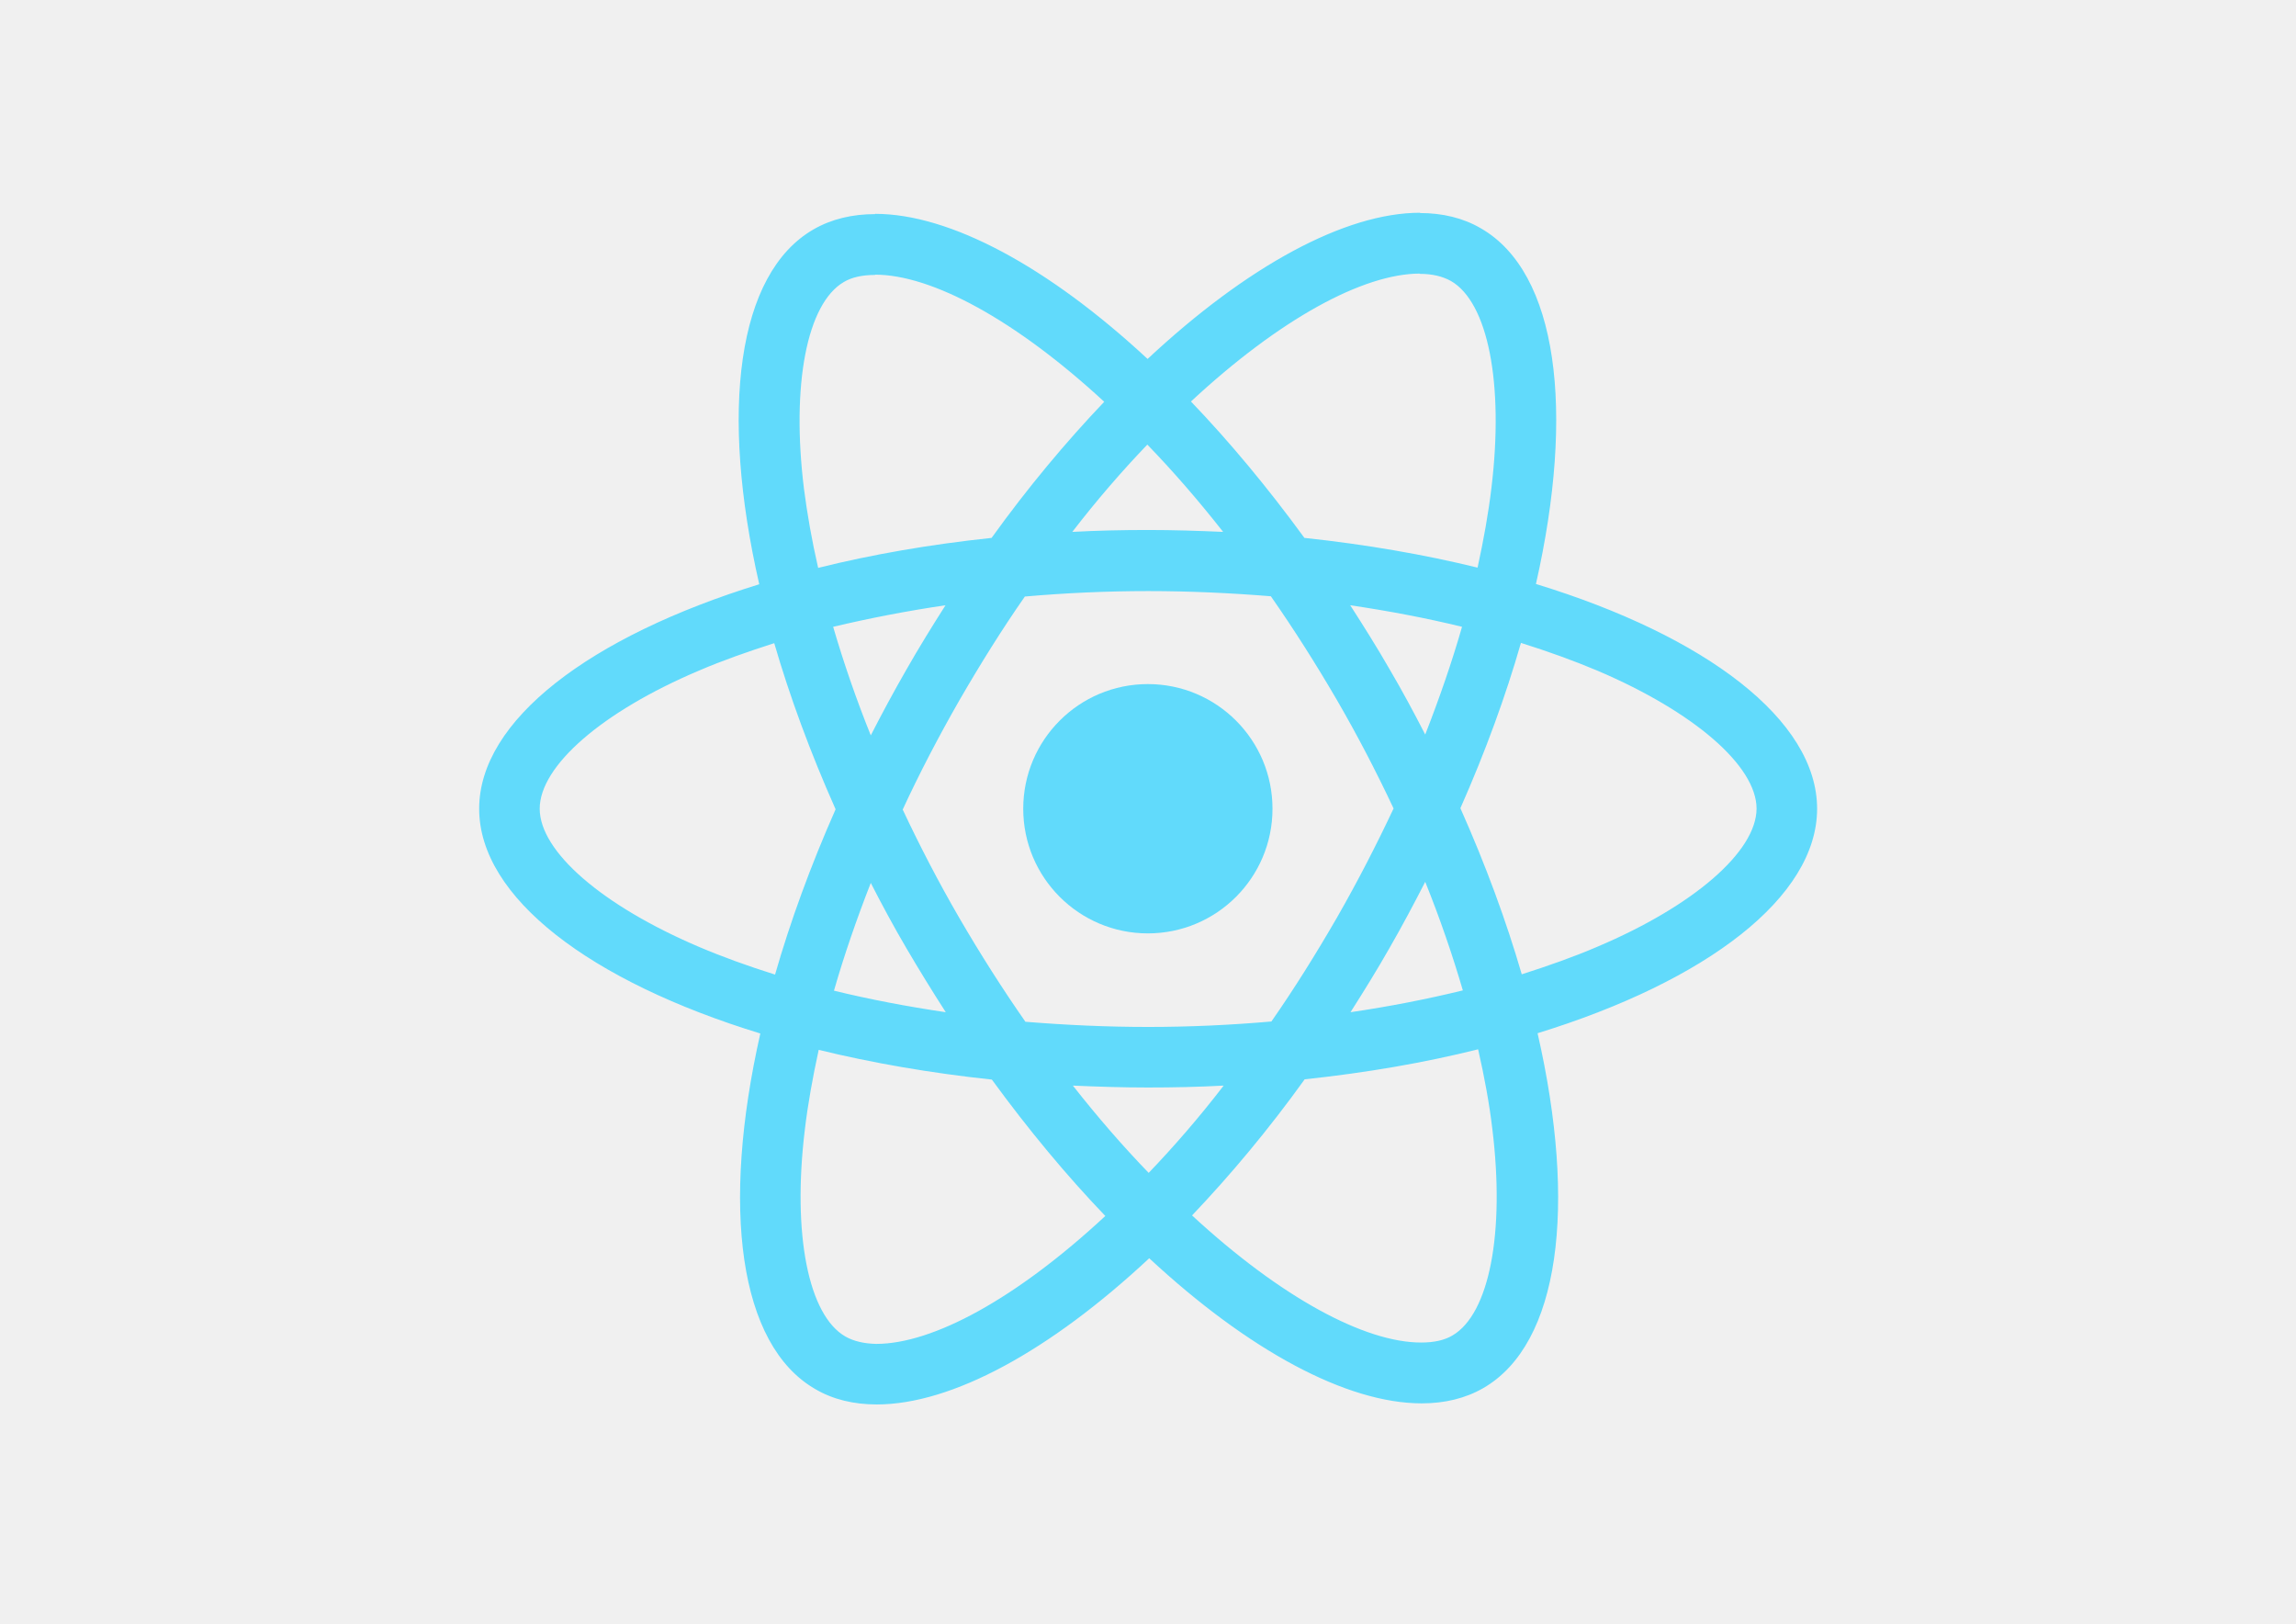
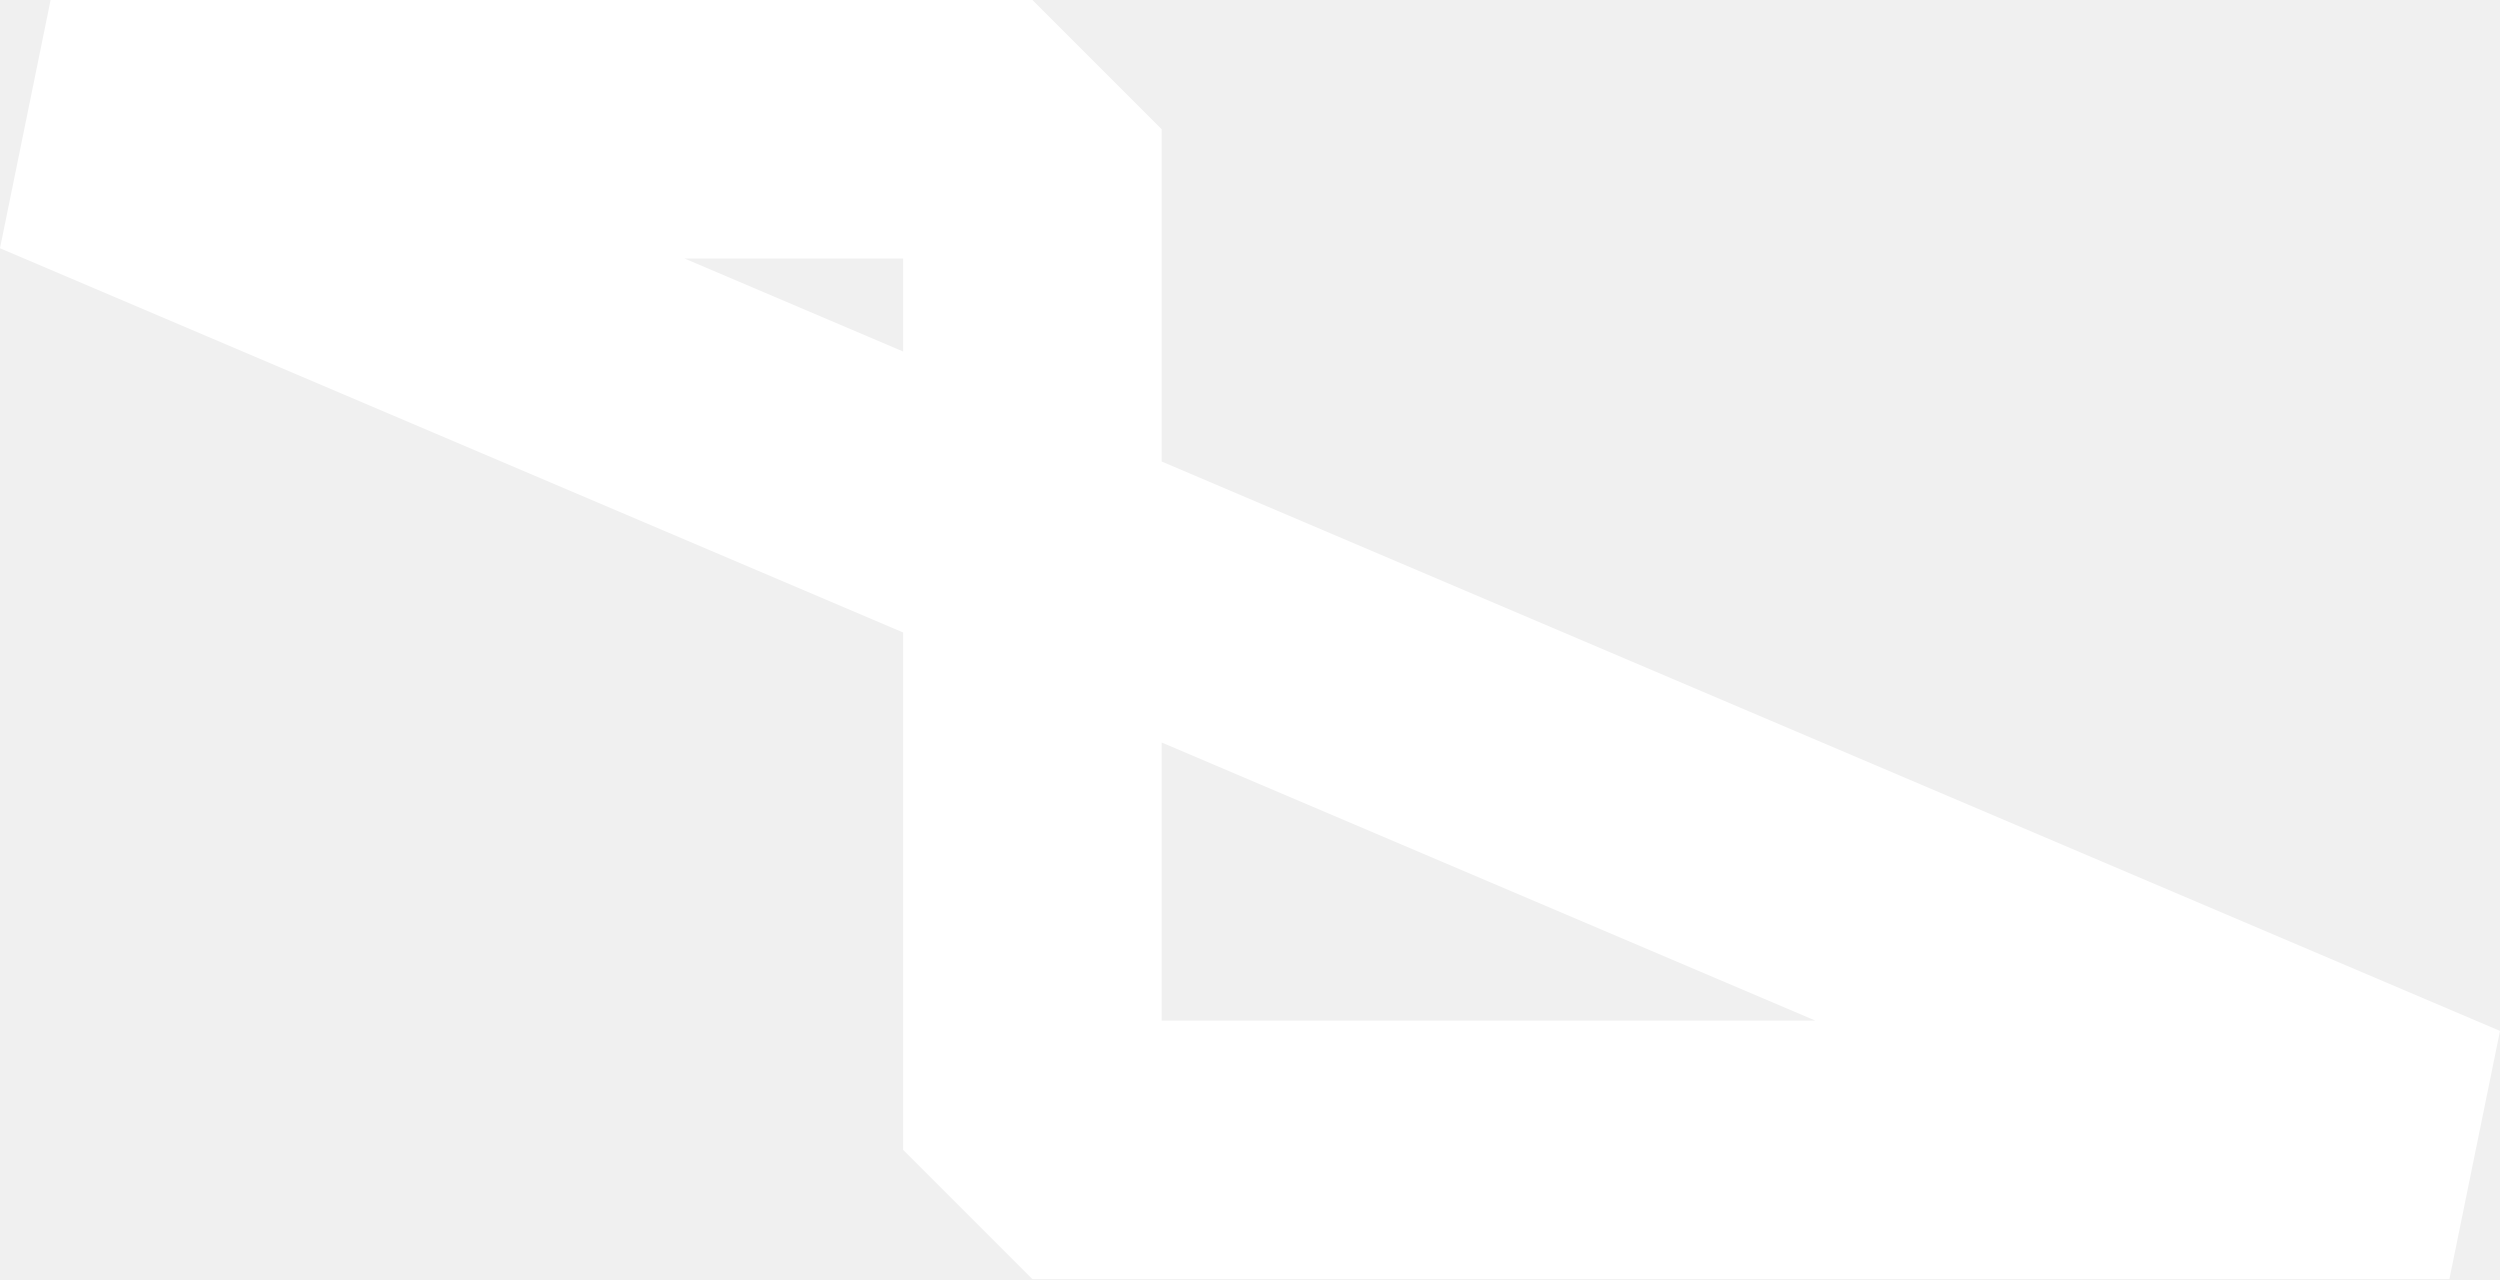
- <svg xmlns="http://www.w3.org/2000/svg" viewBox="0 0 841.9 595.3">
-   <g fill="#61DAFB">
-     <path d="M666.3 296.5c0-32.5-40.7-63.3-103.1-82.4 14.4-63.6 8-114.2-20.2-130.4-6.5-3.8-14.1-5.6-22.4-5.6v22.3c4.6 0 8.3.9 11.4 2.6 13.6 7.8 19.5 37.5 14.9 75.7-1.1 9.4-2.9 19.3-5.1 29.4-19.6-4.8-41-8.5-63.5-10.9-13.5-18.5-27.5-35.3-41.6-50 32.6-30.3 63.2-46.9 84-46.9V78c-27.5 0-63.5 19.6-99.9 53.6-36.4-33.8-72.4-53.2-99.9-53.2v22.3c20.7 0 51.4 16.5 84 46.6-14 14.7-28 31.4-41.3 49.9-22.6 2.4-44 6.1-63.6 11-2.3-10-4-19.7-5.2-29-4.7-38.2 1.1-67.9 14.6-75.8 3-1.8 6.9-2.6 11.5-2.6V78.5c-8.4 0-16 1.8-22.6 5.6-28.1 16.2-34.4 66.7-19.9 130.1-62.2 19.2-102.7 49.9-102.7 82.3 0 32.5 40.7 63.3 103.1 82.4-14.4 63.6-8 114.2 20.2 130.4 6.5 3.8 14.1 5.6 22.5 5.6 27.5 0 63.5-19.6 99.9-53.6 36.4 33.8 72.4 53.2 99.9 53.2 8.4 0 16-1.8 22.6-5.6 28.1-16.2 34.4-66.7 19.9-130.1 62-19.1 102.5-49.9 102.5-82.3zm-130.2-66.7c-3.7 12.9-8.3 26.2-13.5 39.5-4.1-8-8.4-16-13.1-24-4.6-8-9.5-15.8-14.4-23.4 14.2 2.1 27.9 4.7 41 7.9zm-45.8 106.5c-7.8 13.5-15.8 26.3-24.1 38.2-14.9 1.3-30 2-45.2 2-15.1 0-30.2-.7-45-1.9-8.3-11.9-16.4-24.6-24.2-38-7.6-13.1-14.5-26.4-20.8-39.8 6.2-13.4 13.2-26.8 20.7-39.9 7.8-13.5 15.8-26.3 24.1-38.2 14.9-1.3 30-2 45.2-2 15.1 0 30.2.7 45 1.9 8.3 11.9 16.4 24.6 24.2 38 7.6 13.1 14.5 26.4 20.8 39.8-6.3 13.4-13.2 26.8-20.7 39.9zm32.3-13c5.4 13.4 10 26.8 13.8 39.8-13.1 3.2-26.9 5.9-41.2 8 4.9-7.7 9.8-15.6 14.4-23.7 4.6-8 8.9-16.1 13-24.1zM421.2 430c-9.3-9.6-18.6-20.3-27.8-32 9 .4 18.2.7 27.5.7 9.4 0 18.7-.2 27.8-.7-9 11.7-18.3 22.4-27.5 32zm-74.4-58.9c-14.2-2.1-27.9-4.7-41-7.9 3.7-12.9 8.3-26.2 13.5-39.5 4.1 8 8.4 16 13.1 24 4.7 8 9.5 15.8 14.4 23.4zM420.7 163c9.3 9.6 18.6 20.3 27.8 32-9-.4-18.2-.7-27.5-.7-9.4 0-18.7.2-27.8.7 9-11.7 18.3-22.4 27.5-32zm-74 58.9c-4.9 7.7-9.8 15.6-14.4 23.7-4.6 8-8.9 16-13 24-5.4-13.4-10-26.8-13.8-39.8 13.1-3.1 26.9-5.8 41.2-7.9zm-90.5 125.2c-35.4-15.1-58.3-34.9-58.3-50.6 0-15.7 22.9-35.6 58.3-50.6 8.6-3.7 18-7 27.7-10.1 5.7 19.6 13.2 40 22.5 60.9-9.2 20.8-16.6 41.1-22.2 60.6-9.9-3.1-19.3-6.5-28-10.2zM310 490c-13.6-7.8-19.5-37.5-14.9-75.7 1.1-9.4 2.9-19.3 5.1-29.4 19.6 4.8 41 8.5 63.5 10.9 13.5 18.5 27.5 35.3 41.6 50-32.6 30.3-63.2 46.9-84 46.9-4.5-.1-8.3-1-11.3-2.7zm237.2-76.2c4.7 38.2-1.1 67.9-14.6 75.8-3 1.8-6.9 2.6-11.5 2.6-20.7 0-51.4-16.5-84-46.6 14-14.7 28-31.4 41.3-49.9 22.6-2.4 44-6.1 63.6-11 2.3 10.1 4.1 19.8 5.2 29.1zm38.5-66.7c-8.6 3.7-18 7-27.7 10.1-5.7-19.6-13.2-40-22.5-60.9 9.2-20.8 16.6-41.1 22.2-60.6 9.9 3.1 19.3 6.5 28.1 10.2 35.4 15.1 58.3 34.9 58.3 50.6-.1 15.7-23 35.6-58.4 50.6zM320.8 78.4z" />
-     <circle cx="420.9" cy="296.5" r="45.7" />
-     <path d="M520.5 78.1z" />
+ <svg xmlns="http://www.w3.org/2000/svg" width="200.696mm" height="102.687mm" viewBox="0 0 200.696 102.687" version="1.1" id="svg5">
+   <defs id="defs2" />
+   <g id="layer1" transform="translate(6.070325,-68.62622)">
+     <path style="fill:none;stroke:#ffffff;stroke-width:20.755;stroke-linecap:butt;stroke-linejoin:bevel;stroke-miterlimit:4;stroke-dasharray:none;stroke-opacity:1" d="M 76.81,79.004 V 160.936 H 190.563 L -2.008,79.006 Z" id="path857" />
  </g>
</svg>
